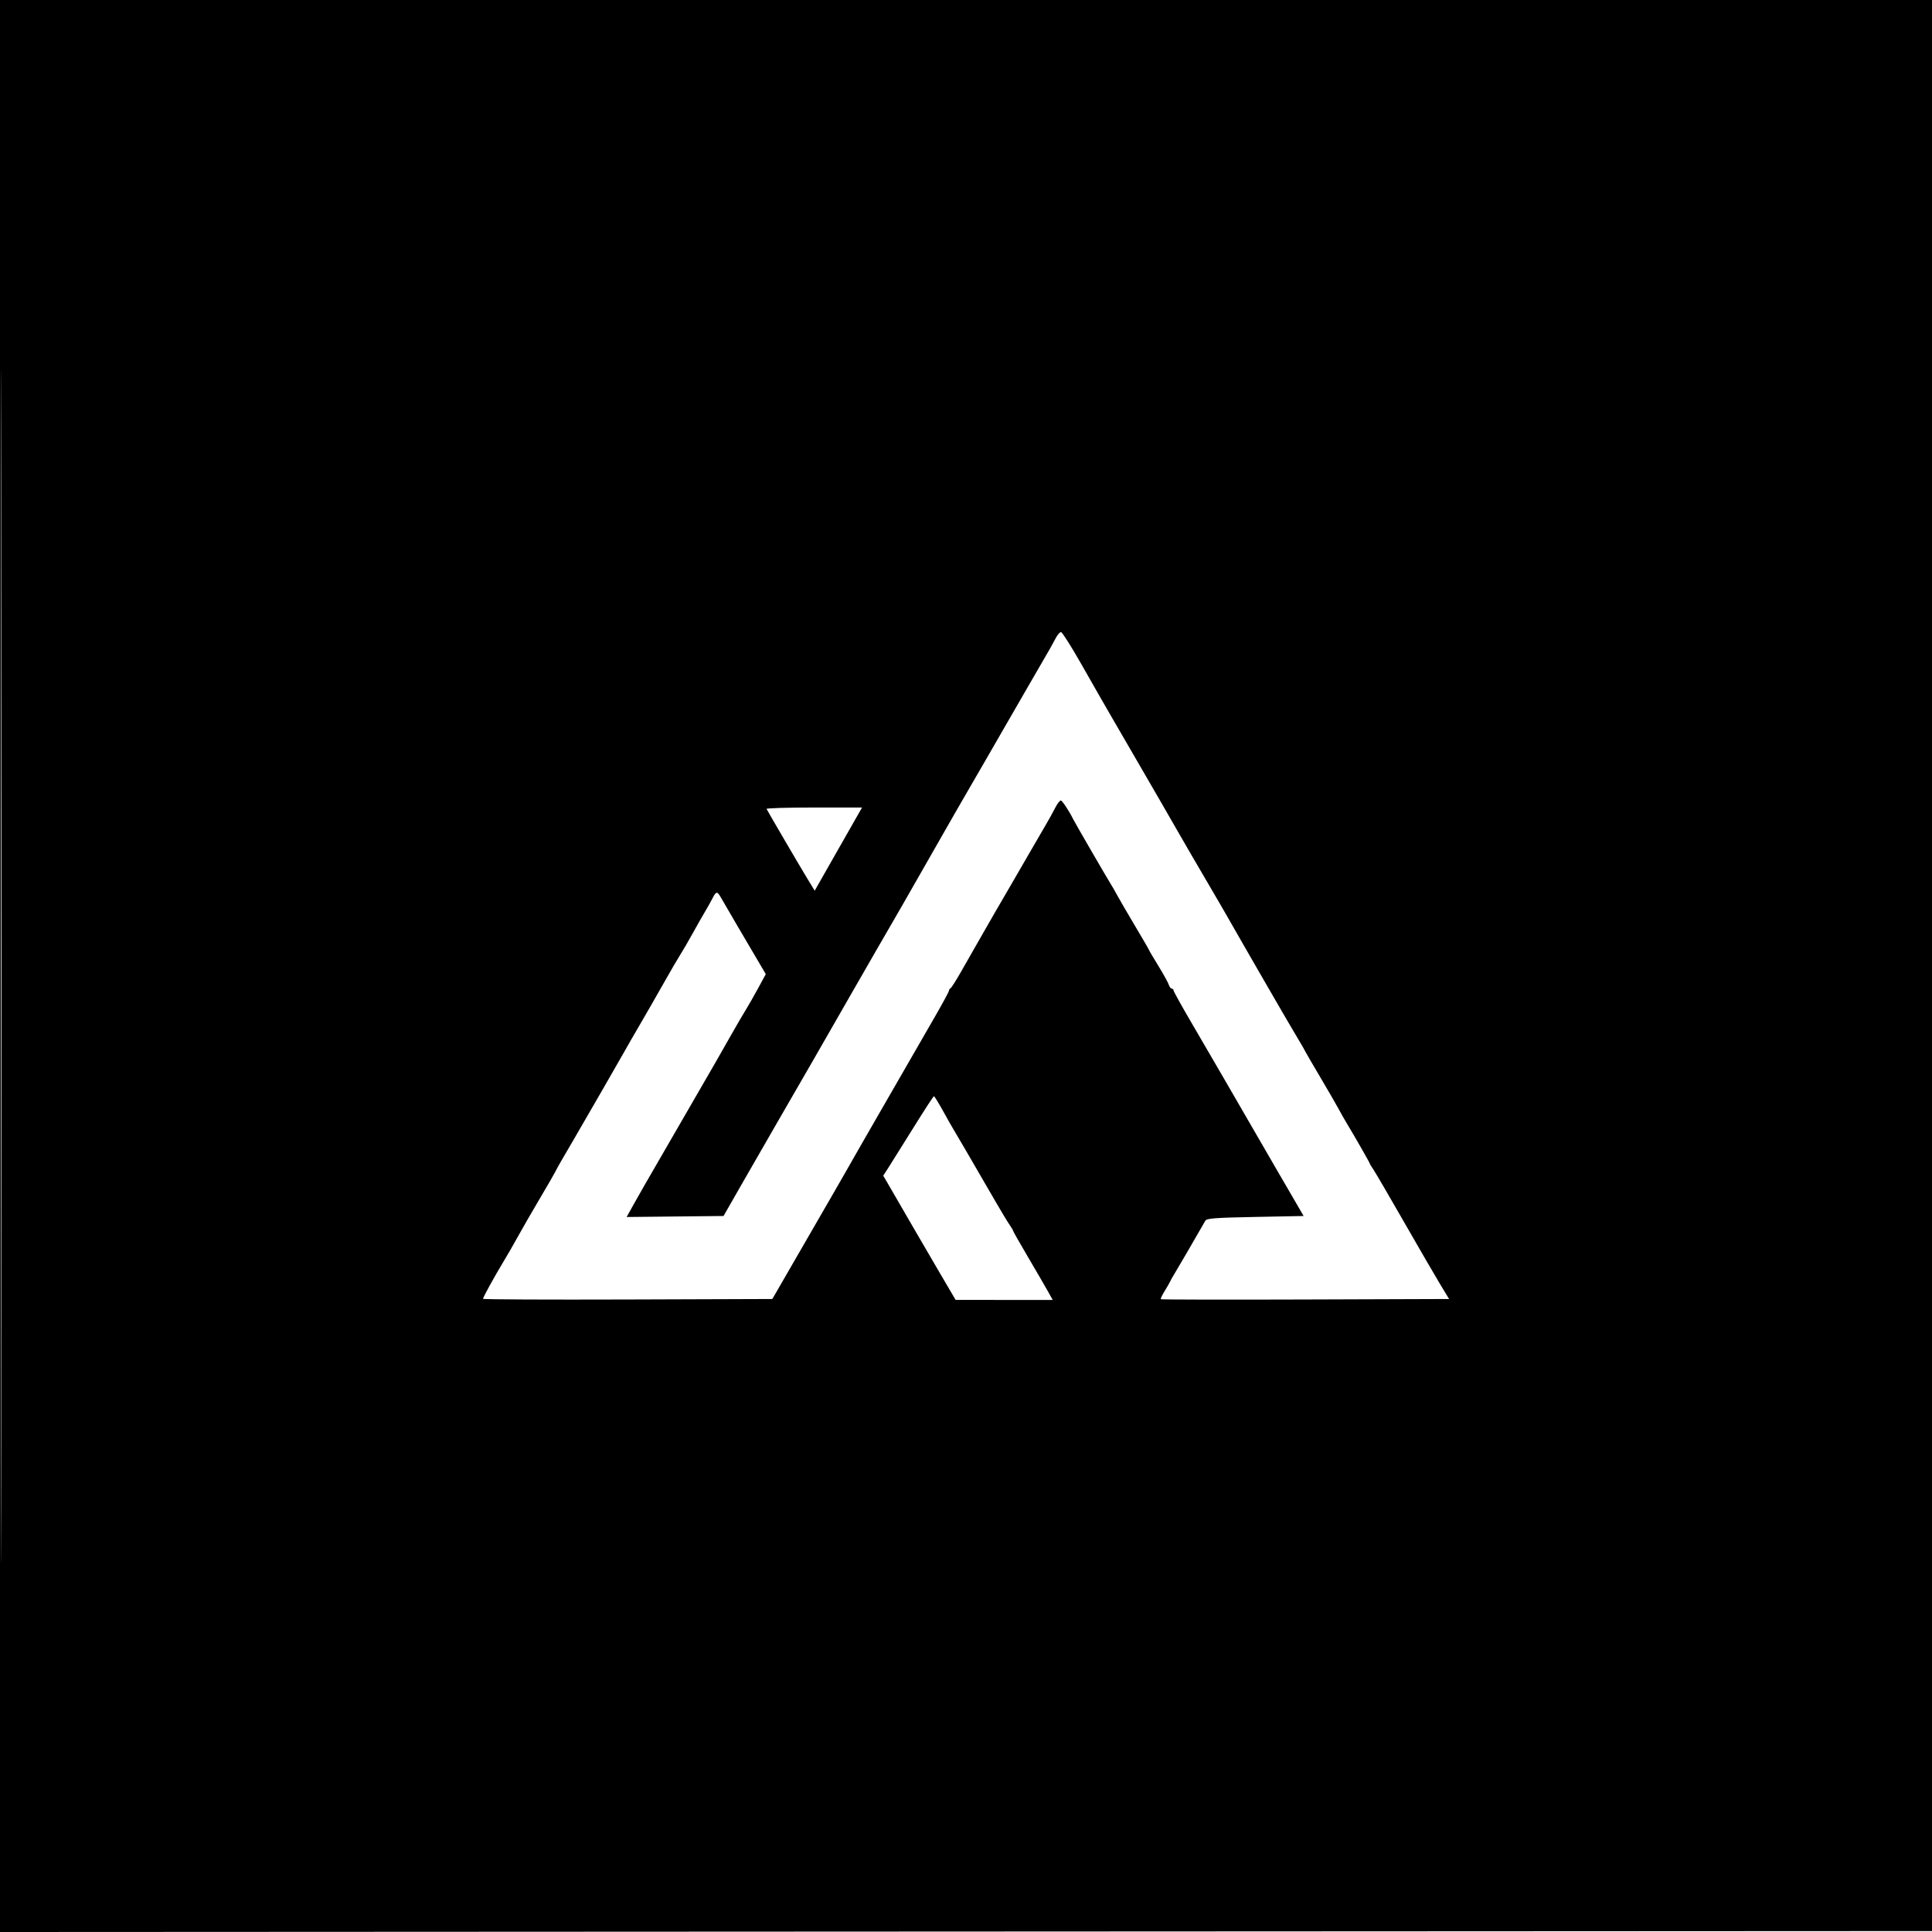
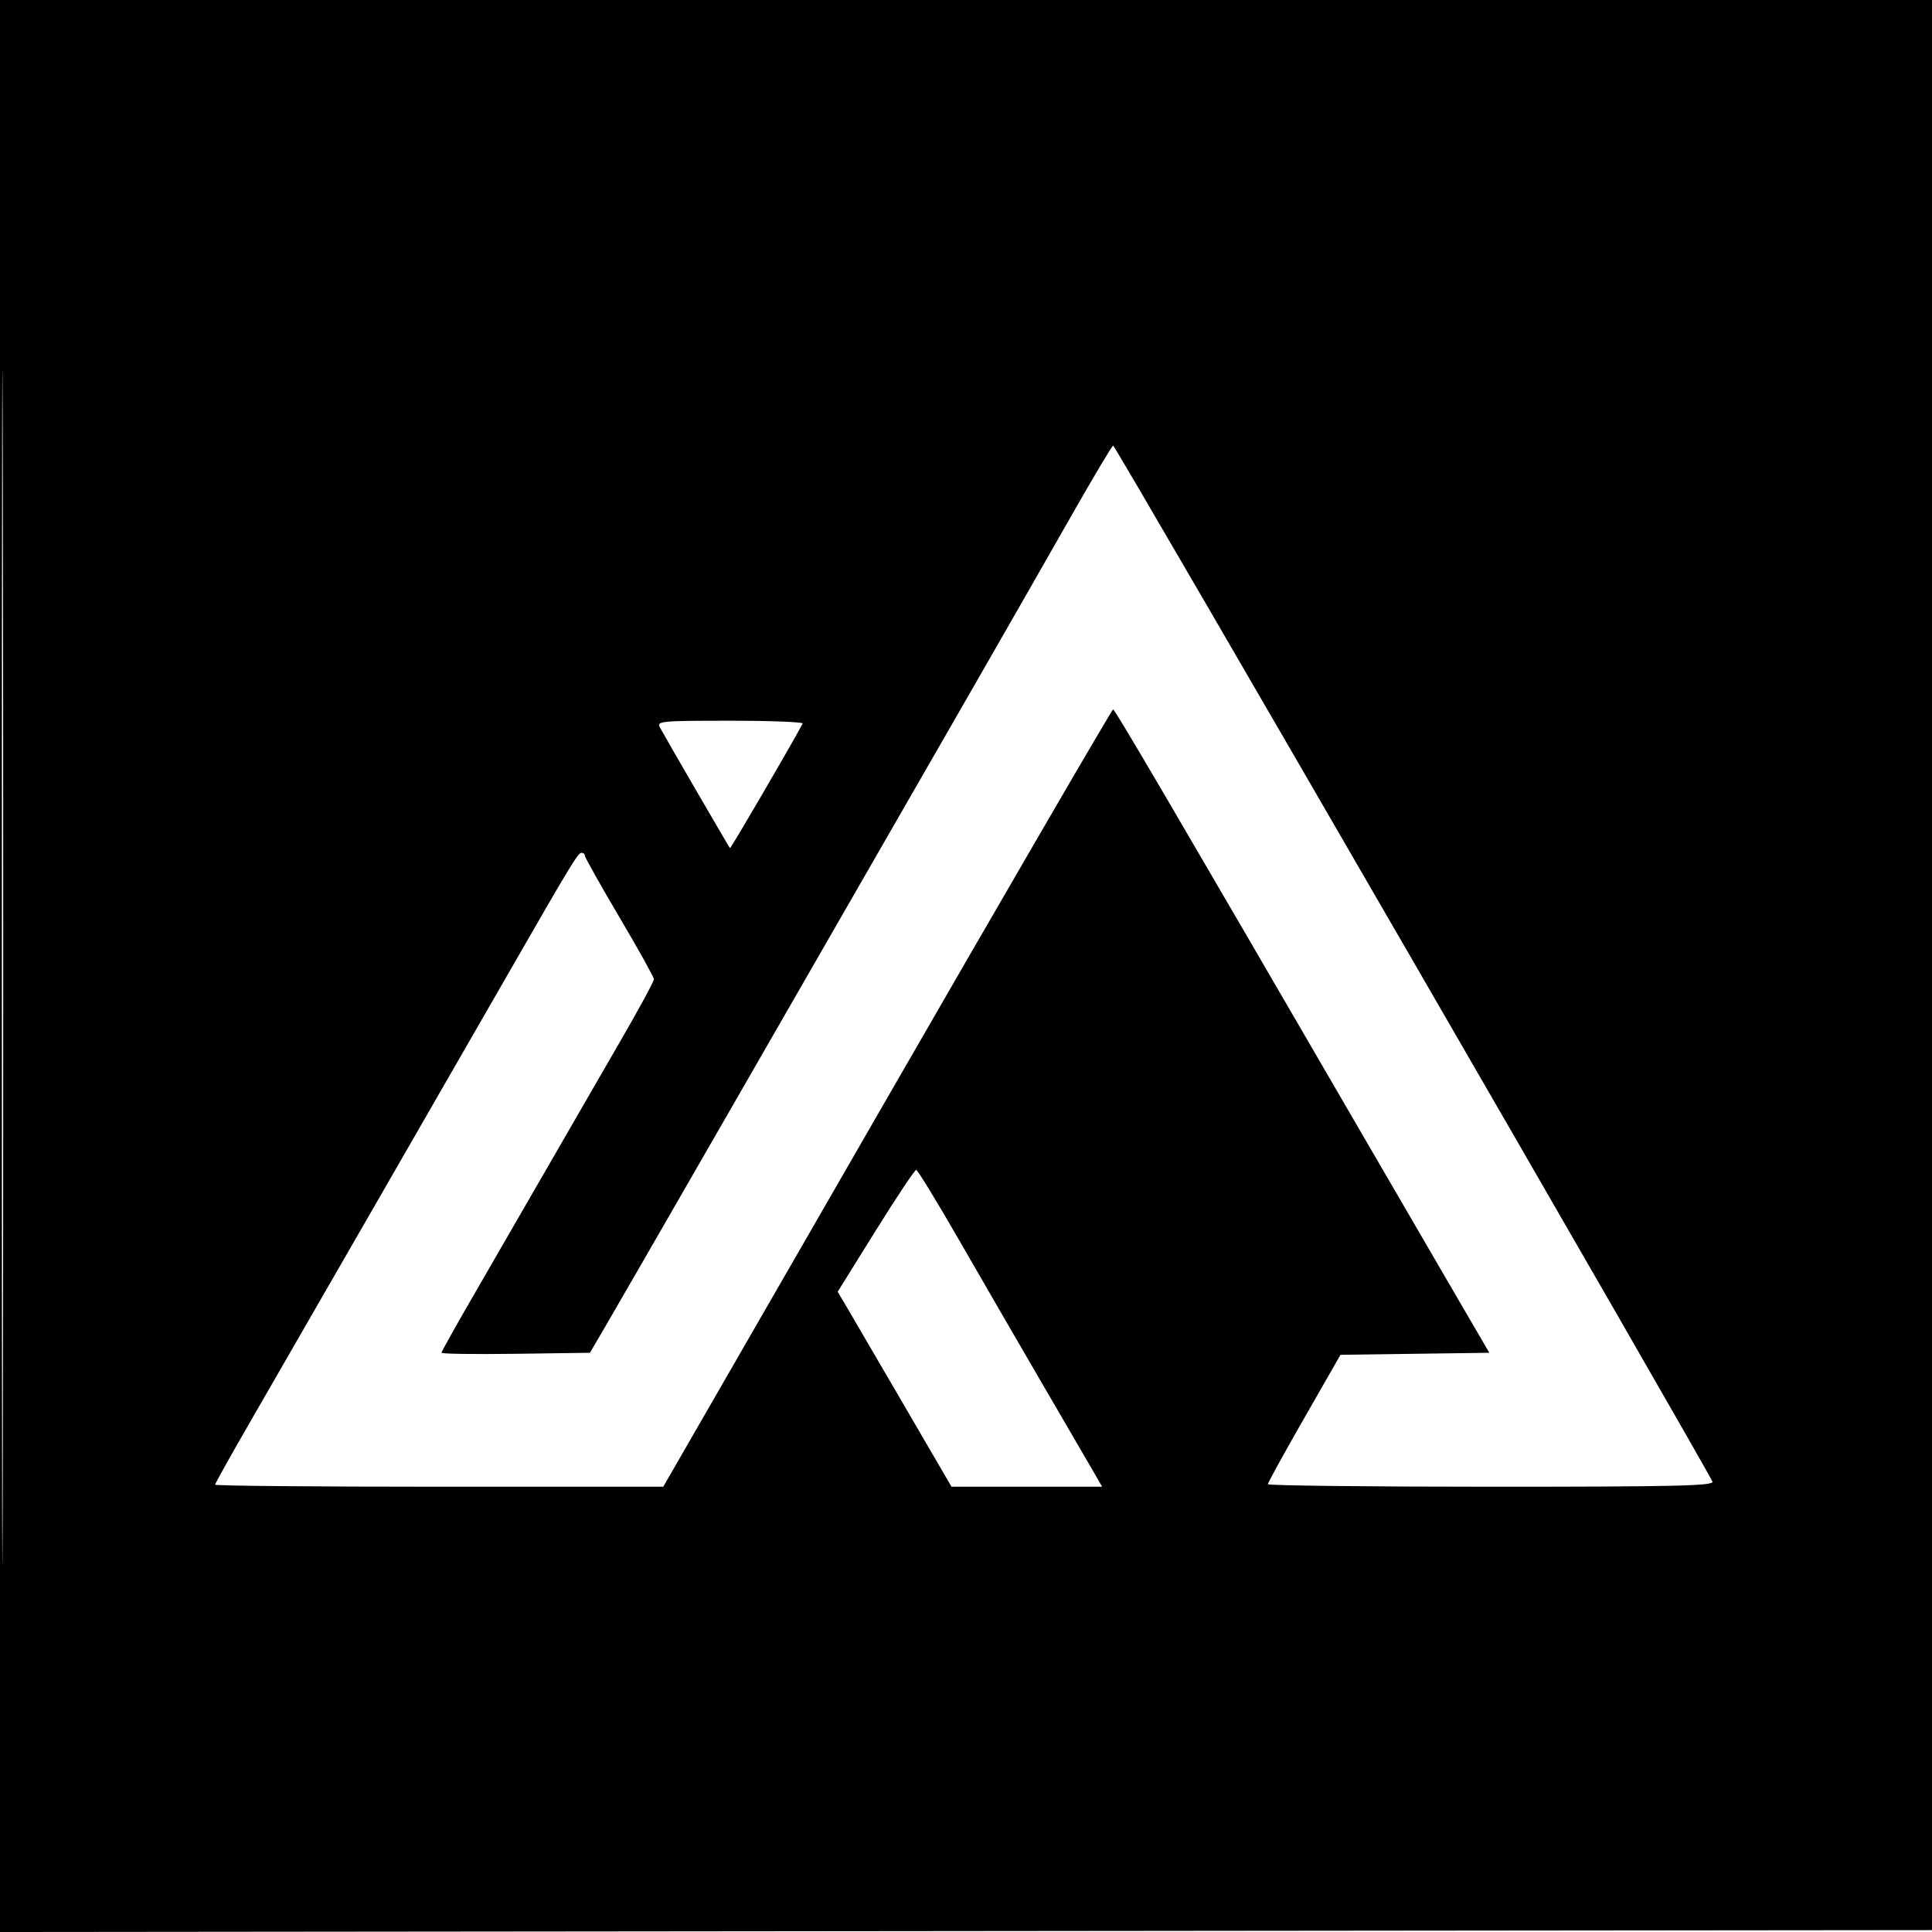
- <svg xmlns="http://www.w3.org/2000/svg" width="1024" height="1024" viewBox="0 0 1024 1024" version="1.1">
-   <path d="M 0 512.001 L 0 1024.002 512.250 1023.751 L 1024.500 1023.500 1024.751 511.750 L 1025.002 0 512.501 0 L 0 0 0 512.001 M 0.496 512.500 C 0.496 794.100, 0.610 909.151, 0.750 768.168 C 0.890 627.186, 0.890 396.786, 0.750 256.168 C 0.610 115.551, 0.496 230.900, 0.496 512.500 M 559.541 338.250 C 558.613 340.038, 557.324 342.405, 556.677 343.511 C 554.318 347.542, 546.189 361.591, 544.243 365 C 540.154 372.163, 535.180 380.784, 529.532 390.500 C 526.334 396, 522.834 402.075, 521.753 404 C 520.672 405.925, 517.414 411.550, 514.513 416.500 C 511.612 421.450, 508.230 427.300, 506.998 429.500 C 505.766 431.700, 501.134 439.800, 496.706 447.500 C 492.277 455.200, 487.008 464.425, 484.998 468 C 481.943 473.432, 476.504 482.876, 463.976 504.500 C 463.020 506.150, 460.050 511.325, 457.376 516 C 454.703 520.675, 452.062 525.261, 451.508 526.191 C 450.953 527.121, 447.987 532.296, 444.915 537.691 C 438.807 548.420, 425.785 571.032, 410.473 597.500 C 405.064 606.850, 396.781 621.250, 392.067 629.500 L 383.495 644.500 357.814 644.767 L 332.134 645.033 335.898 638.267 C 337.969 634.545, 340.585 629.925, 341.713 628 C 342.840 626.075, 351.296 611.450, 360.504 595.500 C 369.712 579.550, 378.165 564.925, 379.289 563 C 380.412 561.075, 383.872 555, 386.976 549.500 C 390.080 544, 393.746 537.700, 395.122 535.500 C 396.498 533.300, 399.481 528.084, 401.751 523.909 L 405.878 516.317 402.421 510.409 C 400.520 507.159, 398.554 503.825, 398.052 503 C 396.563 500.551, 383.809 478.731, 382.123 475.750 C 380.134 472.232, 379.589 472.292, 377.572 476.250 C 376.661 478.038, 374.962 481.075, 373.795 483 C 372.629 484.925, 369.684 490.100, 367.251 494.500 C 364.817 498.900, 361.810 504.075, 360.567 506 C 359.325 507.925, 355.391 514.675, 351.825 521 C 348.258 527.325, 342.707 537, 339.489 542.500 C 336.271 548, 332.643 554.300, 331.427 556.500 C 329.281 560.383, 310.268 593.386, 303.197 605.500 C 301.271 608.800, 298.645 613.300, 297.361 615.500 C 296.077 617.700, 294.719 620.175, 294.344 621 C 293.968 621.825, 290.201 628.350, 285.972 635.500 C 281.744 642.650, 276.557 651.650, 274.446 655.500 C 272.336 659.350, 268.931 665.264, 266.881 668.643 C 262.171 676.403, 256 687.613, 256 688.407 C 256 688.740, 290.501 688.897, 332.669 688.756 L 409.337 688.500 410.919 685.788 C 412.723 682.694, 433.980 645.890, 435.500 643.228 C 436.050 642.265, 438.583 637.883, 441.130 633.489 C 443.676 629.095, 446.645 623.925, 447.728 622 C 450.338 617.360, 460.520 599.608, 469.811 583.500 C 473.935 576.350, 479.827 566.128, 482.905 560.783 C 485.982 555.439, 491.762 545.403, 495.750 538.481 C 499.738 531.559, 503 525.506, 503 525.031 C 503 524.556, 503.351 524.017, 503.781 523.833 C 504.210 523.650, 506.736 519.675, 509.393 515 C 512.051 510.325, 515.082 505.011, 516.129 503.191 C 517.176 501.370, 519.881 496.645, 522.141 492.691 C 526.929 484.309, 527.957 482.531, 534.973 470.500 C 537.860 465.550, 542.759 457.087, 545.861 451.693 C 548.962 446.299, 552.752 439.774, 554.282 437.193 C 555.812 434.612, 558.043 430.581, 559.238 428.235 C 560.434 425.890, 561.825 424.108, 562.330 424.277 C 563.165 424.555, 566.972 430.363, 568.686 433.974 C 569.495 435.677, 587.511 466.757, 588.990 469 C 589.534 469.825, 590.950 472.300, 592.137 474.500 C 593.324 476.700, 597.604 484.056, 601.648 490.846 C 605.692 497.637, 609 503.341, 609 503.523 C 609 503.705, 611.209 507.452, 613.909 511.851 C 616.608 516.250, 619.114 520.783, 619.476 521.925 C 619.838 523.066, 620.554 524, 621.067 524 C 621.580 524, 622 524.422, 622 524.938 C 622 525.454, 626.567 533.666, 632.150 543.188 C 637.732 552.709, 644.629 564.550, 647.476 569.500 C 653.029 579.155, 674.091 615.540, 676.997 620.500 C 677.964 622.150, 680.322 626.200, 682.238 629.500 C 684.153 632.800, 686.896 637.525, 688.333 640 L 690.946 644.500 665.331 645 C 643.974 645.417, 639.573 645.749, 638.860 647 C 634.082 655.373, 622.759 674.827, 621.982 676 C 621.435 676.825, 620.686 678.175, 620.317 679 C 619.948 679.825, 618.568 682.230, 617.251 684.344 C 615.933 686.459, 615.041 688.374, 615.267 688.601 C 615.494 688.827, 649.963 688.897, 691.865 688.756 L 768.052 688.500 763.206 680.500 C 760.541 676.100, 751.923 661.250, 744.055 647.500 C 736.187 633.750, 728.906 621.281, 727.875 619.790 C 726.844 618.300, 726 616.902, 726 616.684 C 726 616.286, 717.333 601.130, 713.885 595.500 C 712.875 593.850, 710.957 590.475, 709.623 588 C 708.290 585.525, 703.867 577.875, 699.796 571 C 695.724 564.125, 692.062 557.825, 691.657 557 C 691.253 556.175, 690.371 554.600, 689.698 553.500 C 689.024 552.400, 686.679 548.430, 684.487 544.677 C 682.294 540.925, 680.050 537.095, 679.500 536.166 C 677.627 533.004, 669.248 518.512, 667.261 515 C 666.172 513.075, 662.674 507, 659.486 501.500 C 656.299 496, 652.560 489.475, 651.179 487 C 649.797 484.525, 644.307 475.075, 638.979 466 C 633.652 456.925, 627.504 446.350, 625.317 442.500 C 623.131 438.650, 618.727 431, 615.530 425.500 C 612.334 420, 608.945 414.150, 608 412.500 C 606.045 409.087, 597.445 394.253, 588.869 379.500 C 585.672 374, 578.656 361.747, 573.278 352.272 C 567.900 342.796, 562.989 335.033, 562.364 335.022 C 561.739 335.010, 560.469 336.462, 559.541 338.250 M 406.289 428.750 C 408.009 431.920, 423.289 458.051, 427.075 464.296 L 431.801 472.092 438.793 459.796 C 442.638 453.033, 448.287 443.113, 451.345 437.750 L 456.905 428 431.394 428 C 417.362 428, 406.065 428.337, 406.289 428.750 M 484.103 597.758 C 478.385 606.966, 472.451 616.447, 470.916 618.826 L 468.126 623.153 470.009 626.326 C 471.789 629.326, 474.873 634.651, 485.816 653.619 C 488.392 658.085, 494.100 667.868, 498.500 675.359 L 506.500 688.979 532.230 688.990 L 557.960 689 555.309 684.250 C 553.851 681.638, 549.135 673.520, 544.829 666.210 C 540.523 658.901, 537 652.695, 537 652.420 C 537 652.144, 536.152 650.700, 535.116 649.210 C 534.080 647.719, 530.757 642.225, 527.732 637 C 514.740 614.560, 505.910 599.397, 505.021 598 C 504.496 597.175, 502.139 593.013, 499.783 588.751 C 497.427 584.489, 495.275 581.005, 495 581.009 C 494.725 581.013, 489.821 588.551, 484.103 597.758" stroke="none" fill="black" fill-rule="evenodd" />
+ <svg xmlns="http://www.w3.org/2000/svg" width="512" height="512" viewBox="0 0 512 512" version="1.1">
+   <path d="M 0 256.002 L 0 512.004 256.250 511.752 L 512.500 511.500 512.752 255.750 L 513.004 0 256.502 0 L 0 0 0 256.002 M 0.492 256.500 C 0.492 397.300, 0.608 454.751, 0.750 384.170 C 0.892 313.588, 0.892 198.388, 0.750 128.170 C 0.608 57.951, 0.492 115.700, 0.492 256.500 M 283.863 136.790 C 278.013 147.080, 266.373 167.425, 257.996 182 C 209.640 266.138, 165.091 343.542, 161.020 350.500 L 156.339 358.500 136.669 358.771 C 125.851 358.920, 117 358.793, 117 358.489 C 117 358.185, 120.971 351.088, 125.824 342.718 C 130.677 334.348, 139.306 319.400, 145 309.500 C 150.694 299.600, 159.398 284.525, 164.342 276 C 169.286 267.475, 173.316 260.050, 173.298 259.500 C 173.280 258.950, 169.155 251.541, 164.132 243.036 C 159.110 234.531, 155 227.218, 155 226.786 C 155 226.354, 154.601 226, 154.114 226 C 153.180 226, 151.438 228.868, 135.276 257 C 121.045 281.772, 77.485 357.432, 66.357 376.708 C 61.211 385.622, 57 393.159, 57 393.458 C 57 393.756, 83.723 394, 116.385 394 L 175.769 394 235.107 291 C 267.742 234.350, 294.688 188, 294.986 188 C 295.470 188, 310.433 213.529, 362.386 303 C 371.169 318.125, 382.029 336.800, 386.521 344.500 L 394.686 358.500 374.964 358.770 L 355.242 359.041 345.621 375.840 C 340.329 385.079, 336 392.945, 336 393.319 C 336 393.694, 362.583 394, 395.073 394 C 443.550 394, 454.089 393.763, 453.823 392.678 C 453.374 390.840, 295.617 118.091, 295 118.084 C 294.725 118.081, 289.714 126.499, 283.863 136.790 M 174.868 192.750 C 176.234 195.298, 193.155 224.451, 193.451 224.767 C 193.635 224.964, 209.611 197.588, 212.719 191.750 C 212.938 191.338, 204.301 191, 193.524 191 C 175.172 191, 173.989 191.111, 174.868 192.750 M 232.052 326.163 L 221.994 342.325 224.120 345.913 C 225.288 347.886, 232.076 359.512, 239.203 371.750 L 252.161 394 272.123 394 L 292.084 394 289.626 389.750 C 288.274 387.413, 282.293 377.137, 276.334 366.915 C 270.375 356.694, 260.550 339.723, 254.500 329.202 C 248.450 318.682, 243.187 310.057, 242.805 310.037 C 242.422 310.017, 237.583 317.273, 232.052 326.163" stroke="none" fill="black" fill-rule="evenodd" />
</svg>
